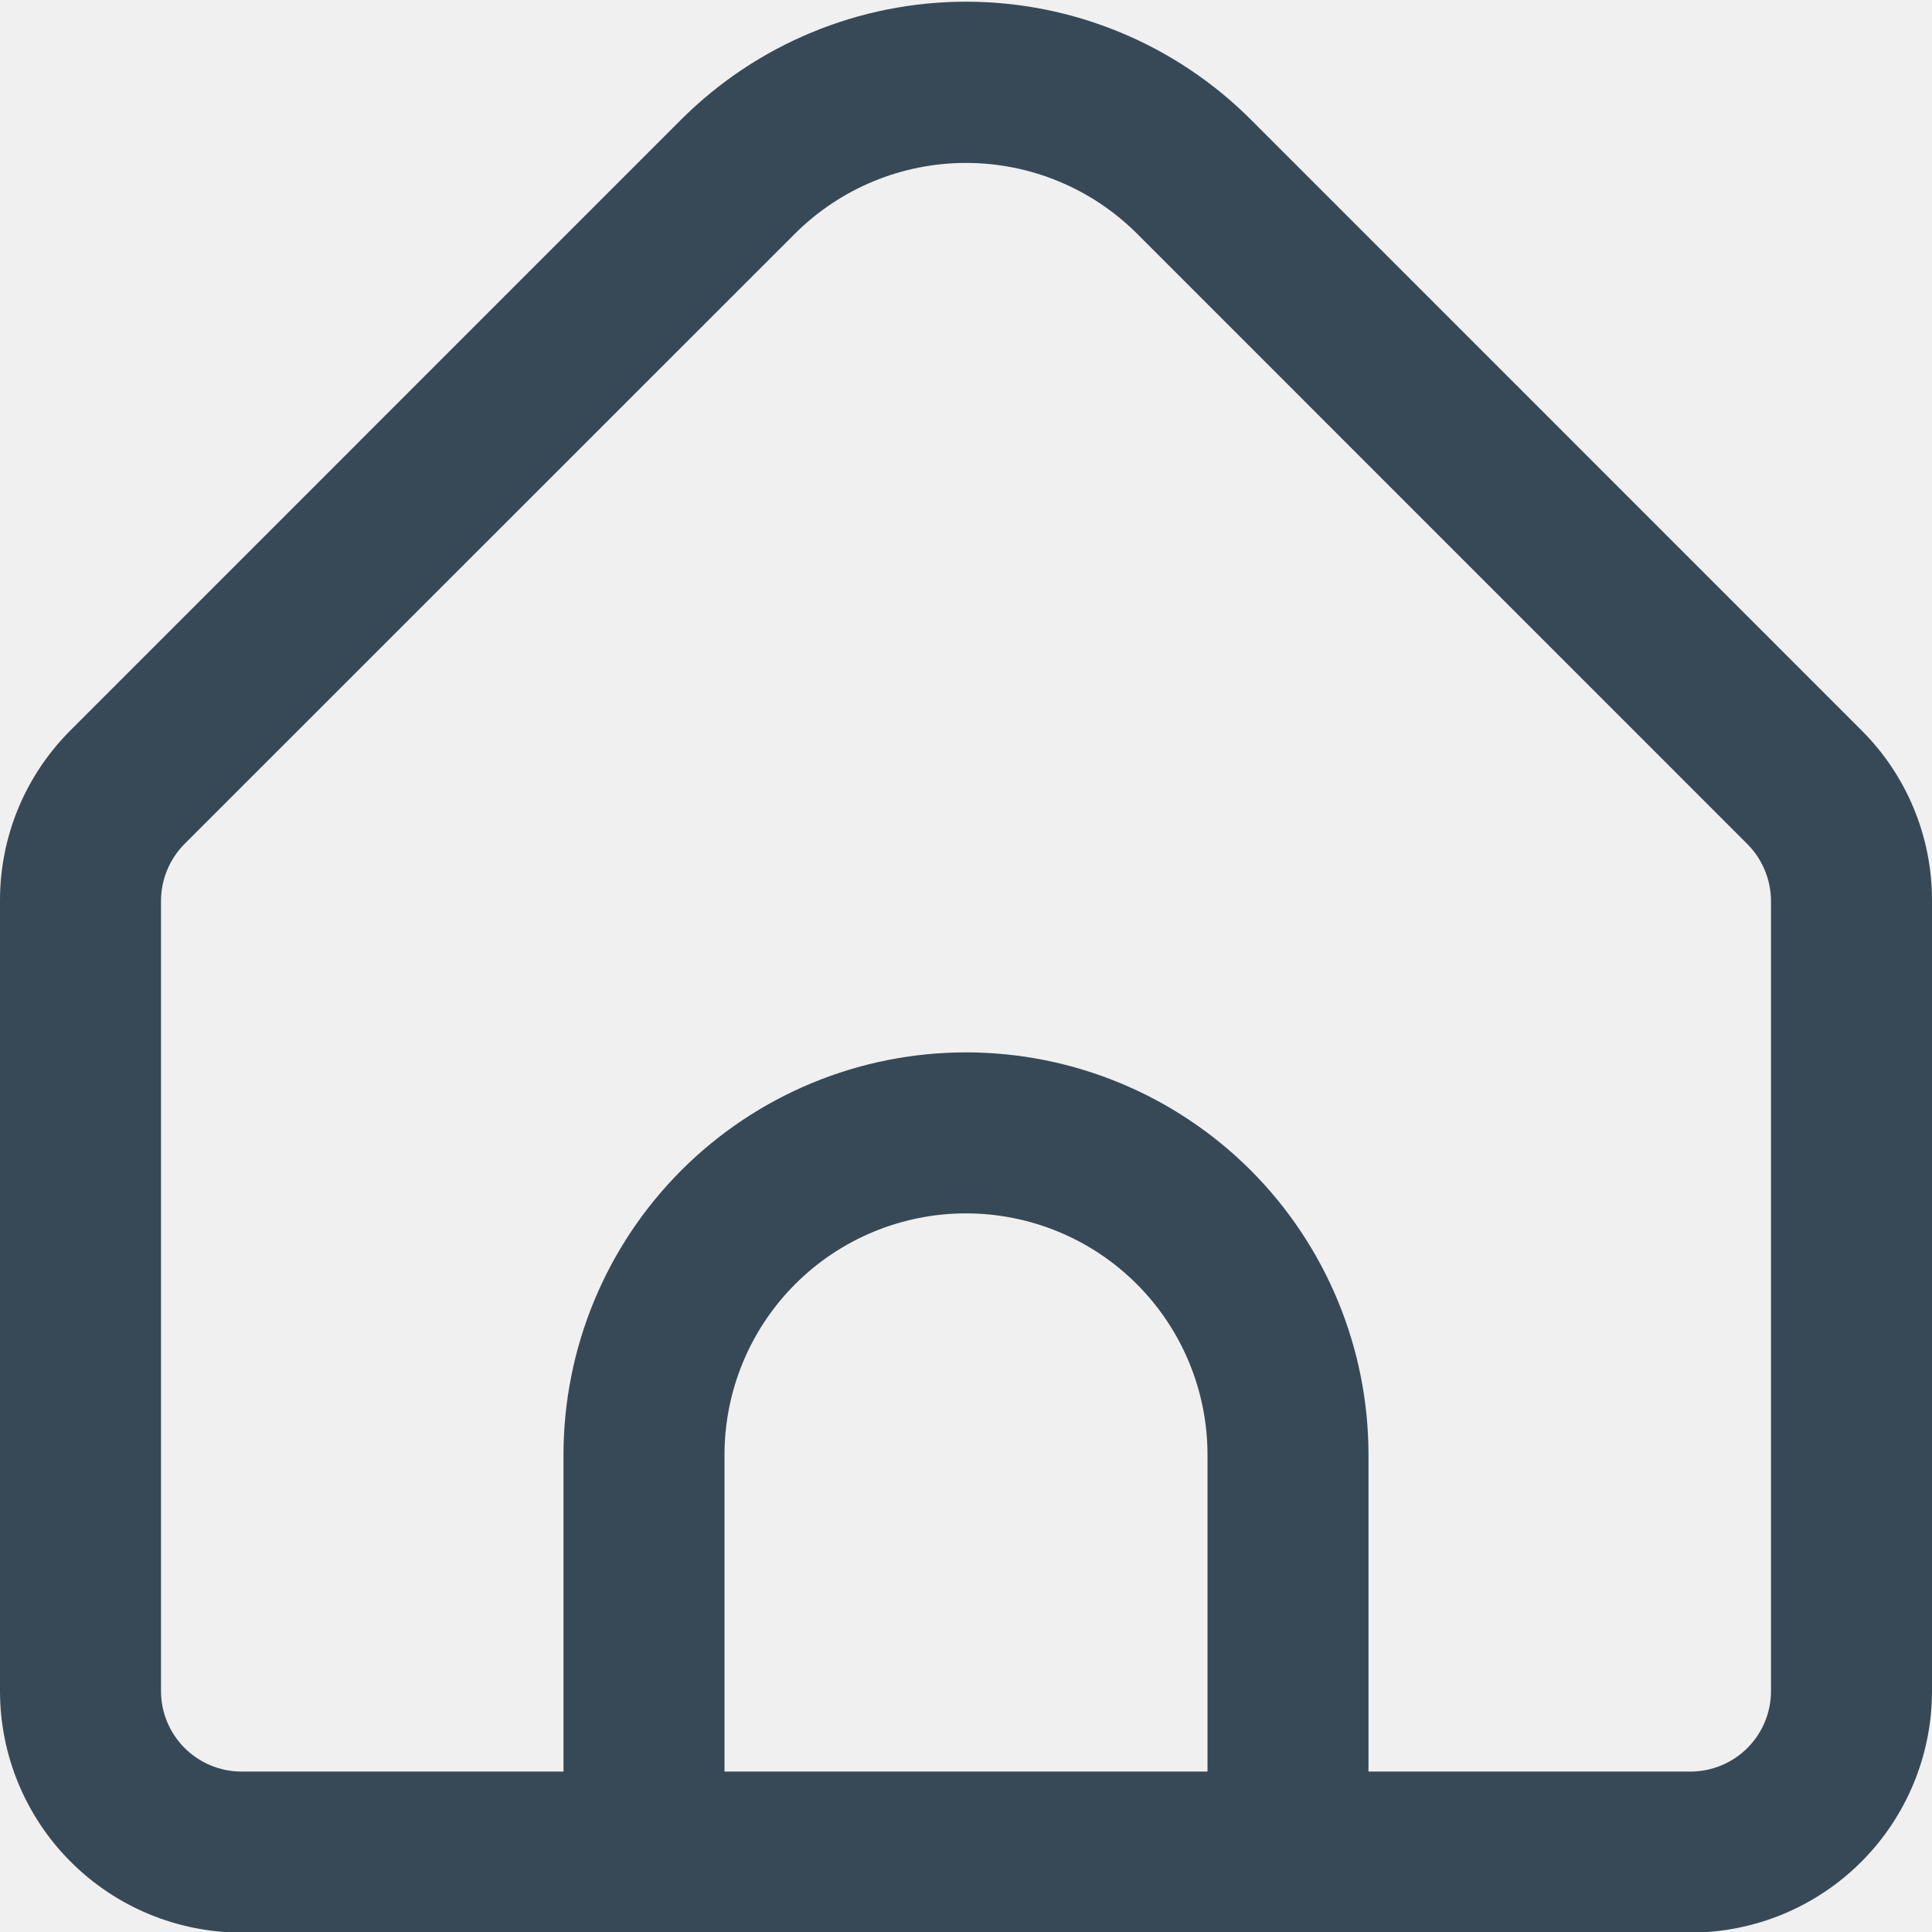
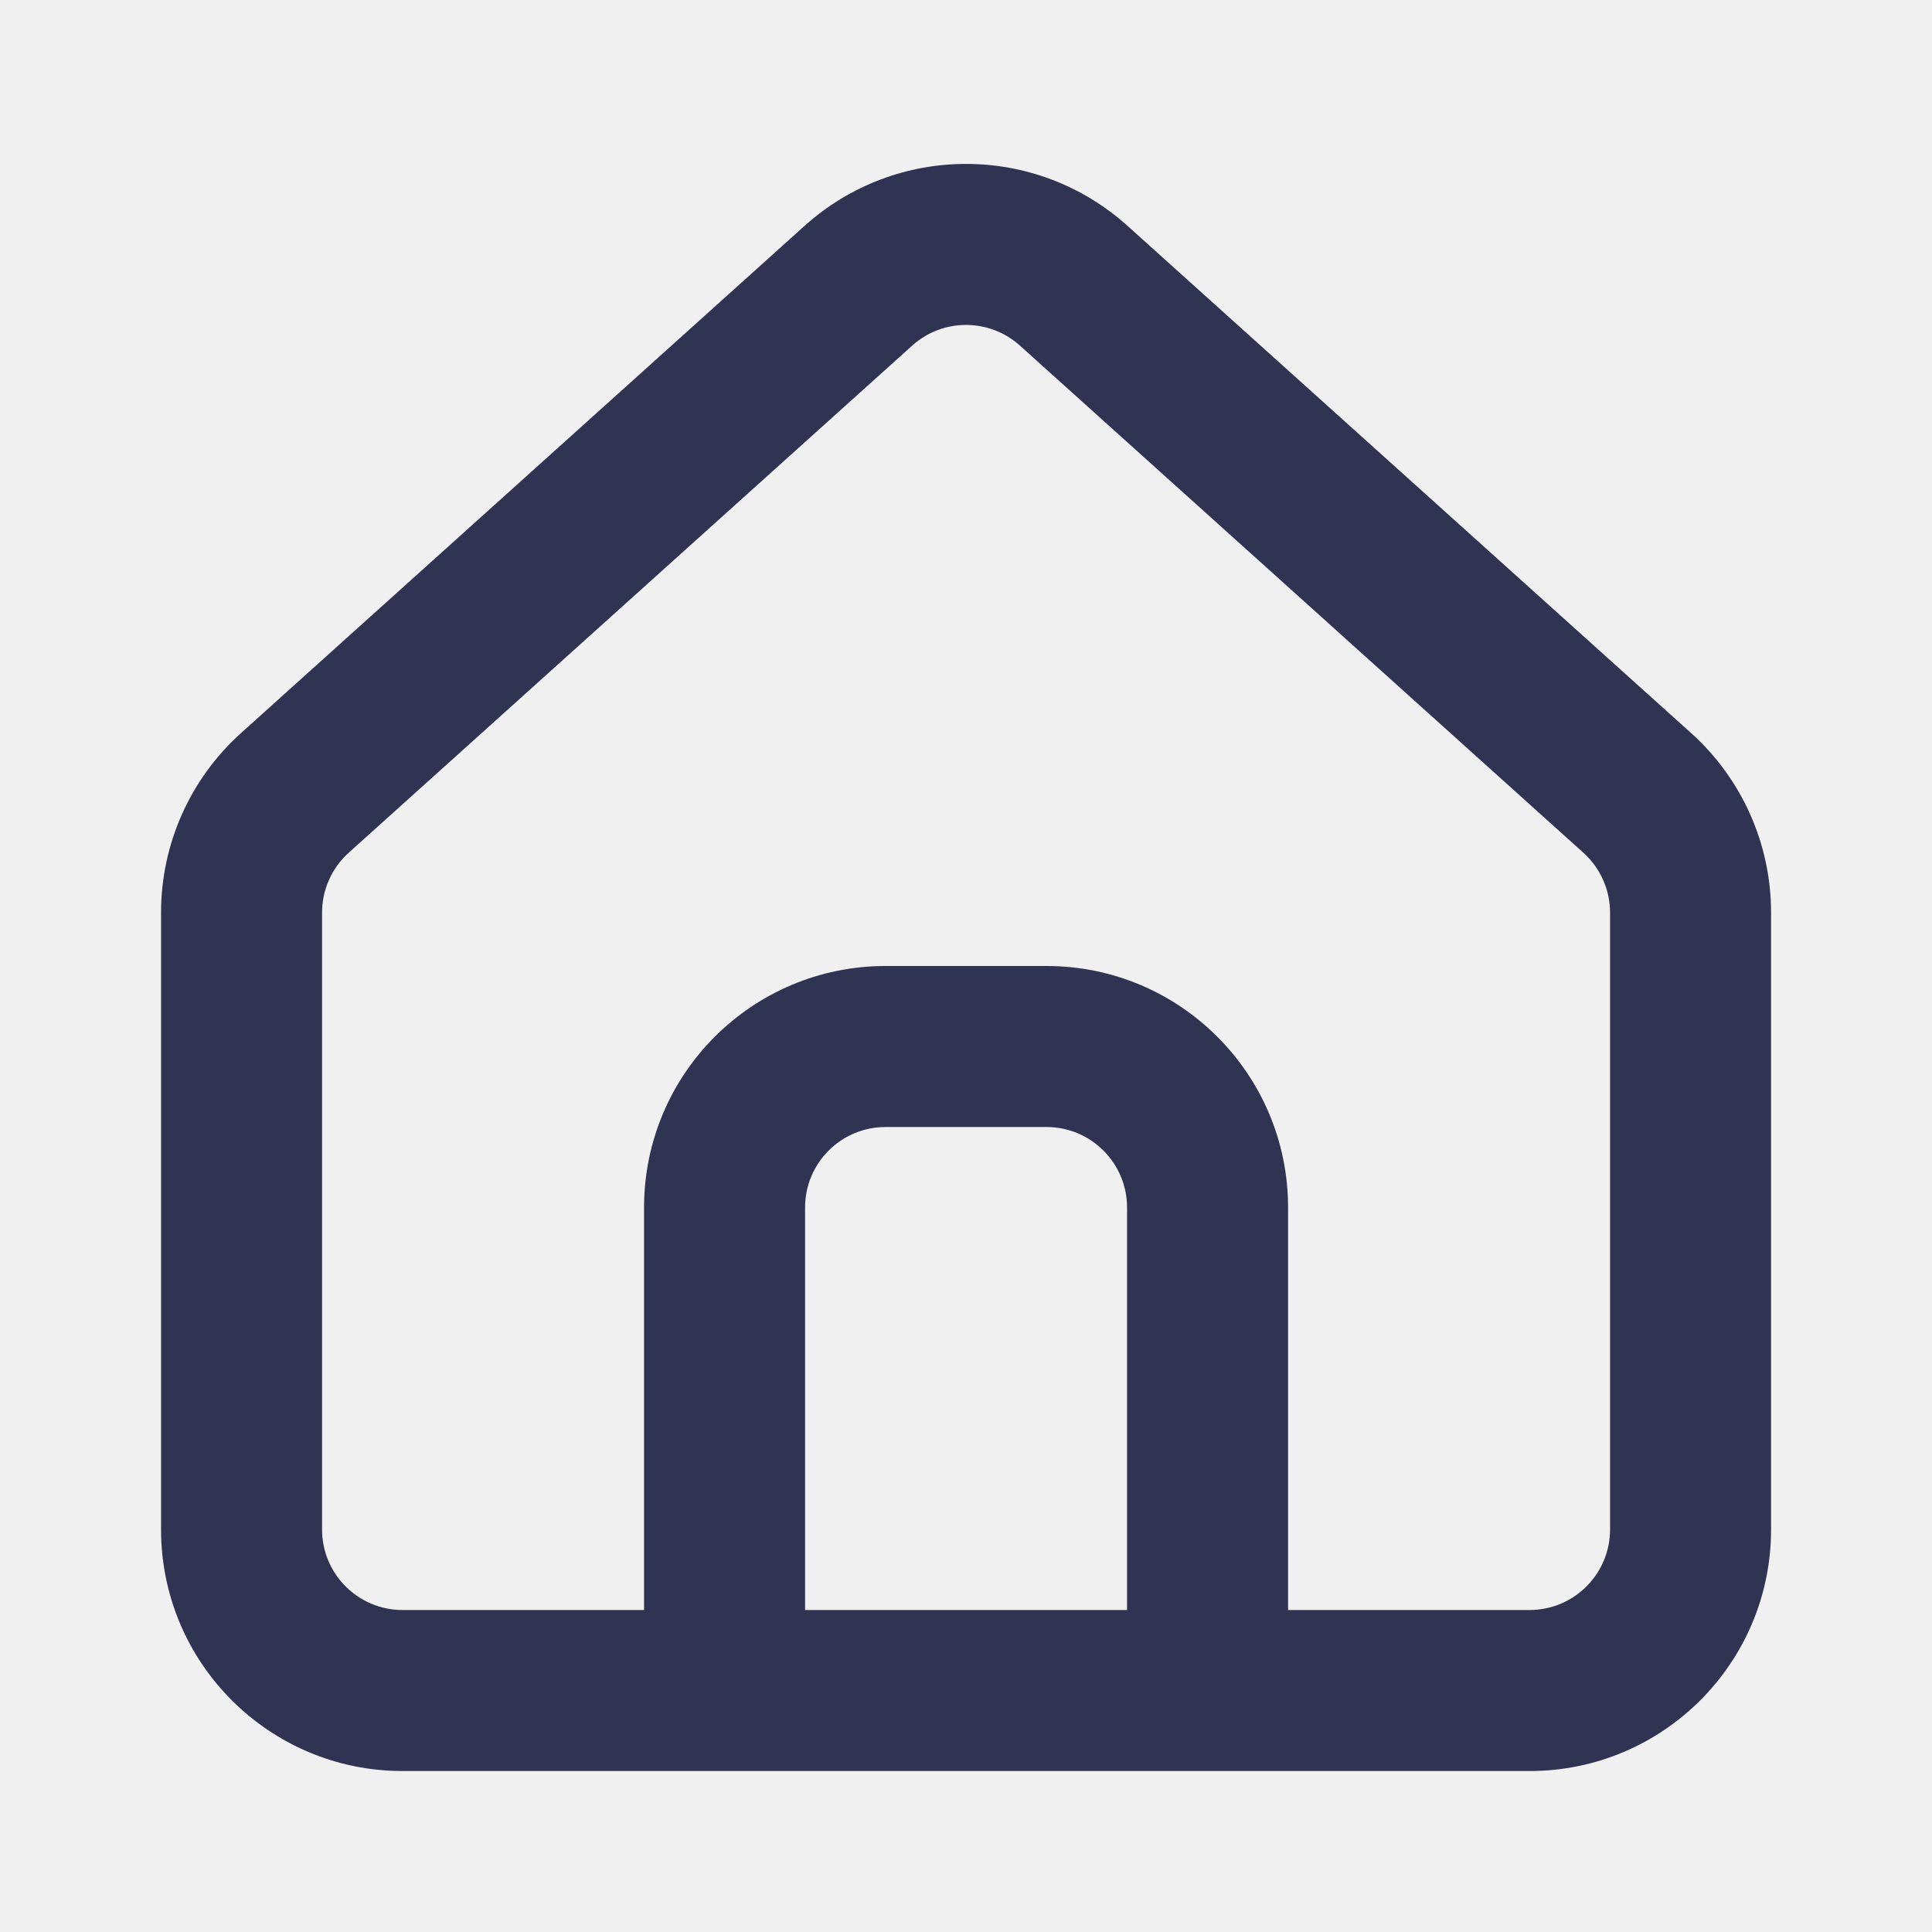
- <svg xmlns="http://www.w3.org/2000/svg" width="24" height="24" viewBox="0 0 24 24" fill="none">
-   <g clip-path="url(#clip0_403_2969)">
-     <path d="M23.121 9.069L15.536 1.483C14.598 0.547 13.326 0.021 12 0.021C10.675 0.021 9.403 0.547 8.464 1.483L0.879 9.069C0.6 9.347 0.378 9.677 0.227 10.041C0.076 10.405 -0.001 10.796 0 11.19V21.007C0 21.802 0.316 22.566 0.879 23.128C1.442 23.691 2.205 24.007 3 24.007H21C21.796 24.007 22.559 23.691 23.122 23.128C23.684 22.566 24 21.802 24 21.007V11.19C24.001 10.796 23.924 10.405 23.773 10.041C23.622 9.677 23.401 9.347 23.121 9.069ZM15 22.007H9V18.073C9 17.277 9.316 16.514 9.879 15.951C10.441 15.389 11.205 15.073 12 15.073C12.796 15.073 13.559 15.389 14.121 15.951C14.684 16.514 15 17.277 15 18.073V22.007ZM22 21.007C22 21.272 21.895 21.526 21.707 21.714C21.52 21.901 21.265 22.007 21 22.007H17V18.073C17 16.747 16.473 15.475 15.536 14.537C14.598 13.6 13.326 13.073 12 13.073C10.674 13.073 9.402 13.6 8.465 14.537C7.527 15.475 7 16.747 7 18.073V22.007H3C2.735 22.007 2.481 21.901 2.293 21.714C2.106 21.526 2 21.272 2 21.007V11.19C2.001 10.925 2.106 10.671 2.293 10.483L9.878 2.9C10.442 2.339 11.205 2.024 12 2.024C12.796 2.024 13.559 2.339 14.122 2.9L21.707 10.486C21.893 10.673 21.998 10.926 22 11.19V21.007Z" fill="#374957" />
-   </g>
-   <defs>
-     <clipPath id="clip0_403_2969">
-       <rect width="24" height="24" fill="white" />
-     </clipPath>
-   </defs>
+ <svg xmlns="http://www.w3.org/2000/svg" width="50" height="50" viewBox="0 0 50 50" fill="none">
+   <path fill-rule="evenodd" clip-rule="evenodd" d="M10.418 45.834C6.966 45.834 4.168 43.035 4.168 39.584V23.617C4.168 21.845 4.92 20.157 6.237 18.972L20.82 5.847C23.197 3.707 26.805 3.707 29.182 5.847L43.766 18.972C45.083 20.157 45.835 21.845 45.835 23.617V39.584C45.835 43.035 43.036 45.834 39.585 45.834H10.418ZM41.668 23.617V39.584C41.668 40.734 40.735 41.667 39.585 41.667H33.335V31.25C33.335 27.799 30.536 25 27.085 25H22.918C19.466 25 16.668 27.799 16.668 31.25V41.667H10.418C9.267 41.667 8.335 40.734 8.335 39.584V23.617C8.335 23.027 8.585 22.464 9.024 22.069L23.608 8.944C24.4 8.231 25.603 8.231 26.395 8.944L40.978 22.069C41.417 22.464 41.668 23.027 41.668 23.617ZM20.835 41.667V31.25C20.835 30.1 21.767 29.167 22.918 29.167H27.085C28.235 29.167 29.168 30.1 29.168 31.25V41.667H20.835Z" fill="#313352" />
</svg>
